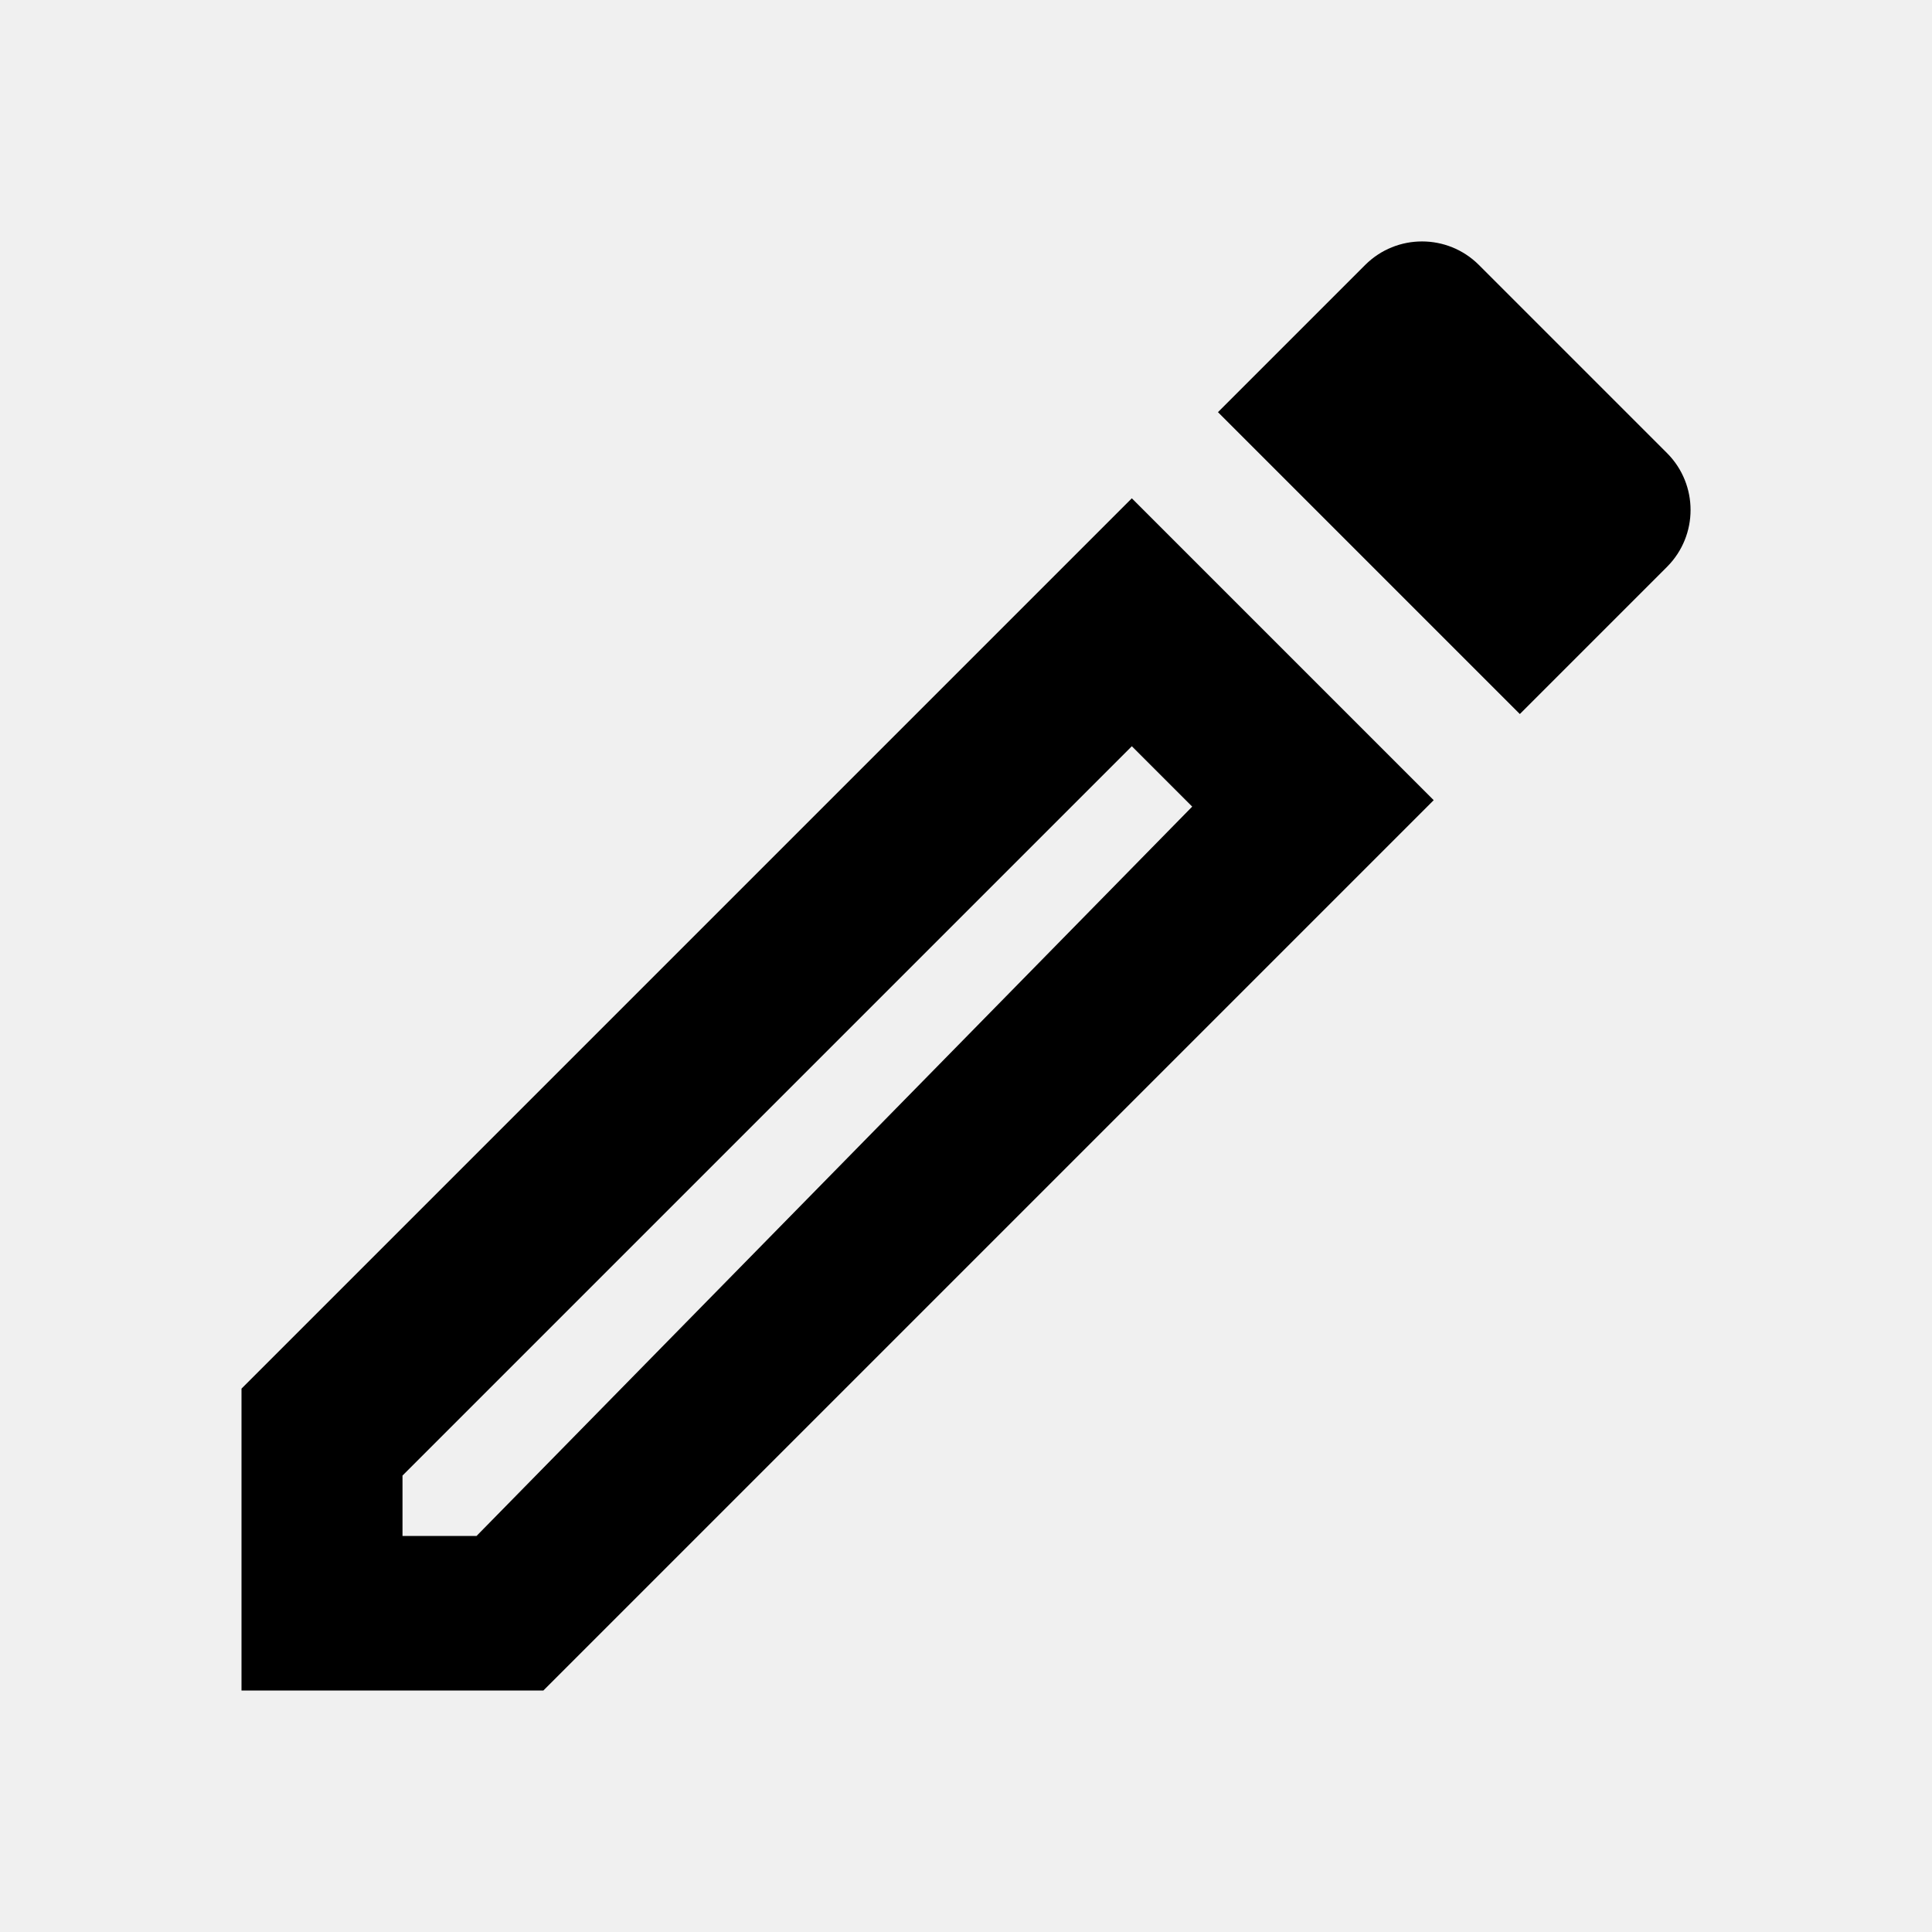
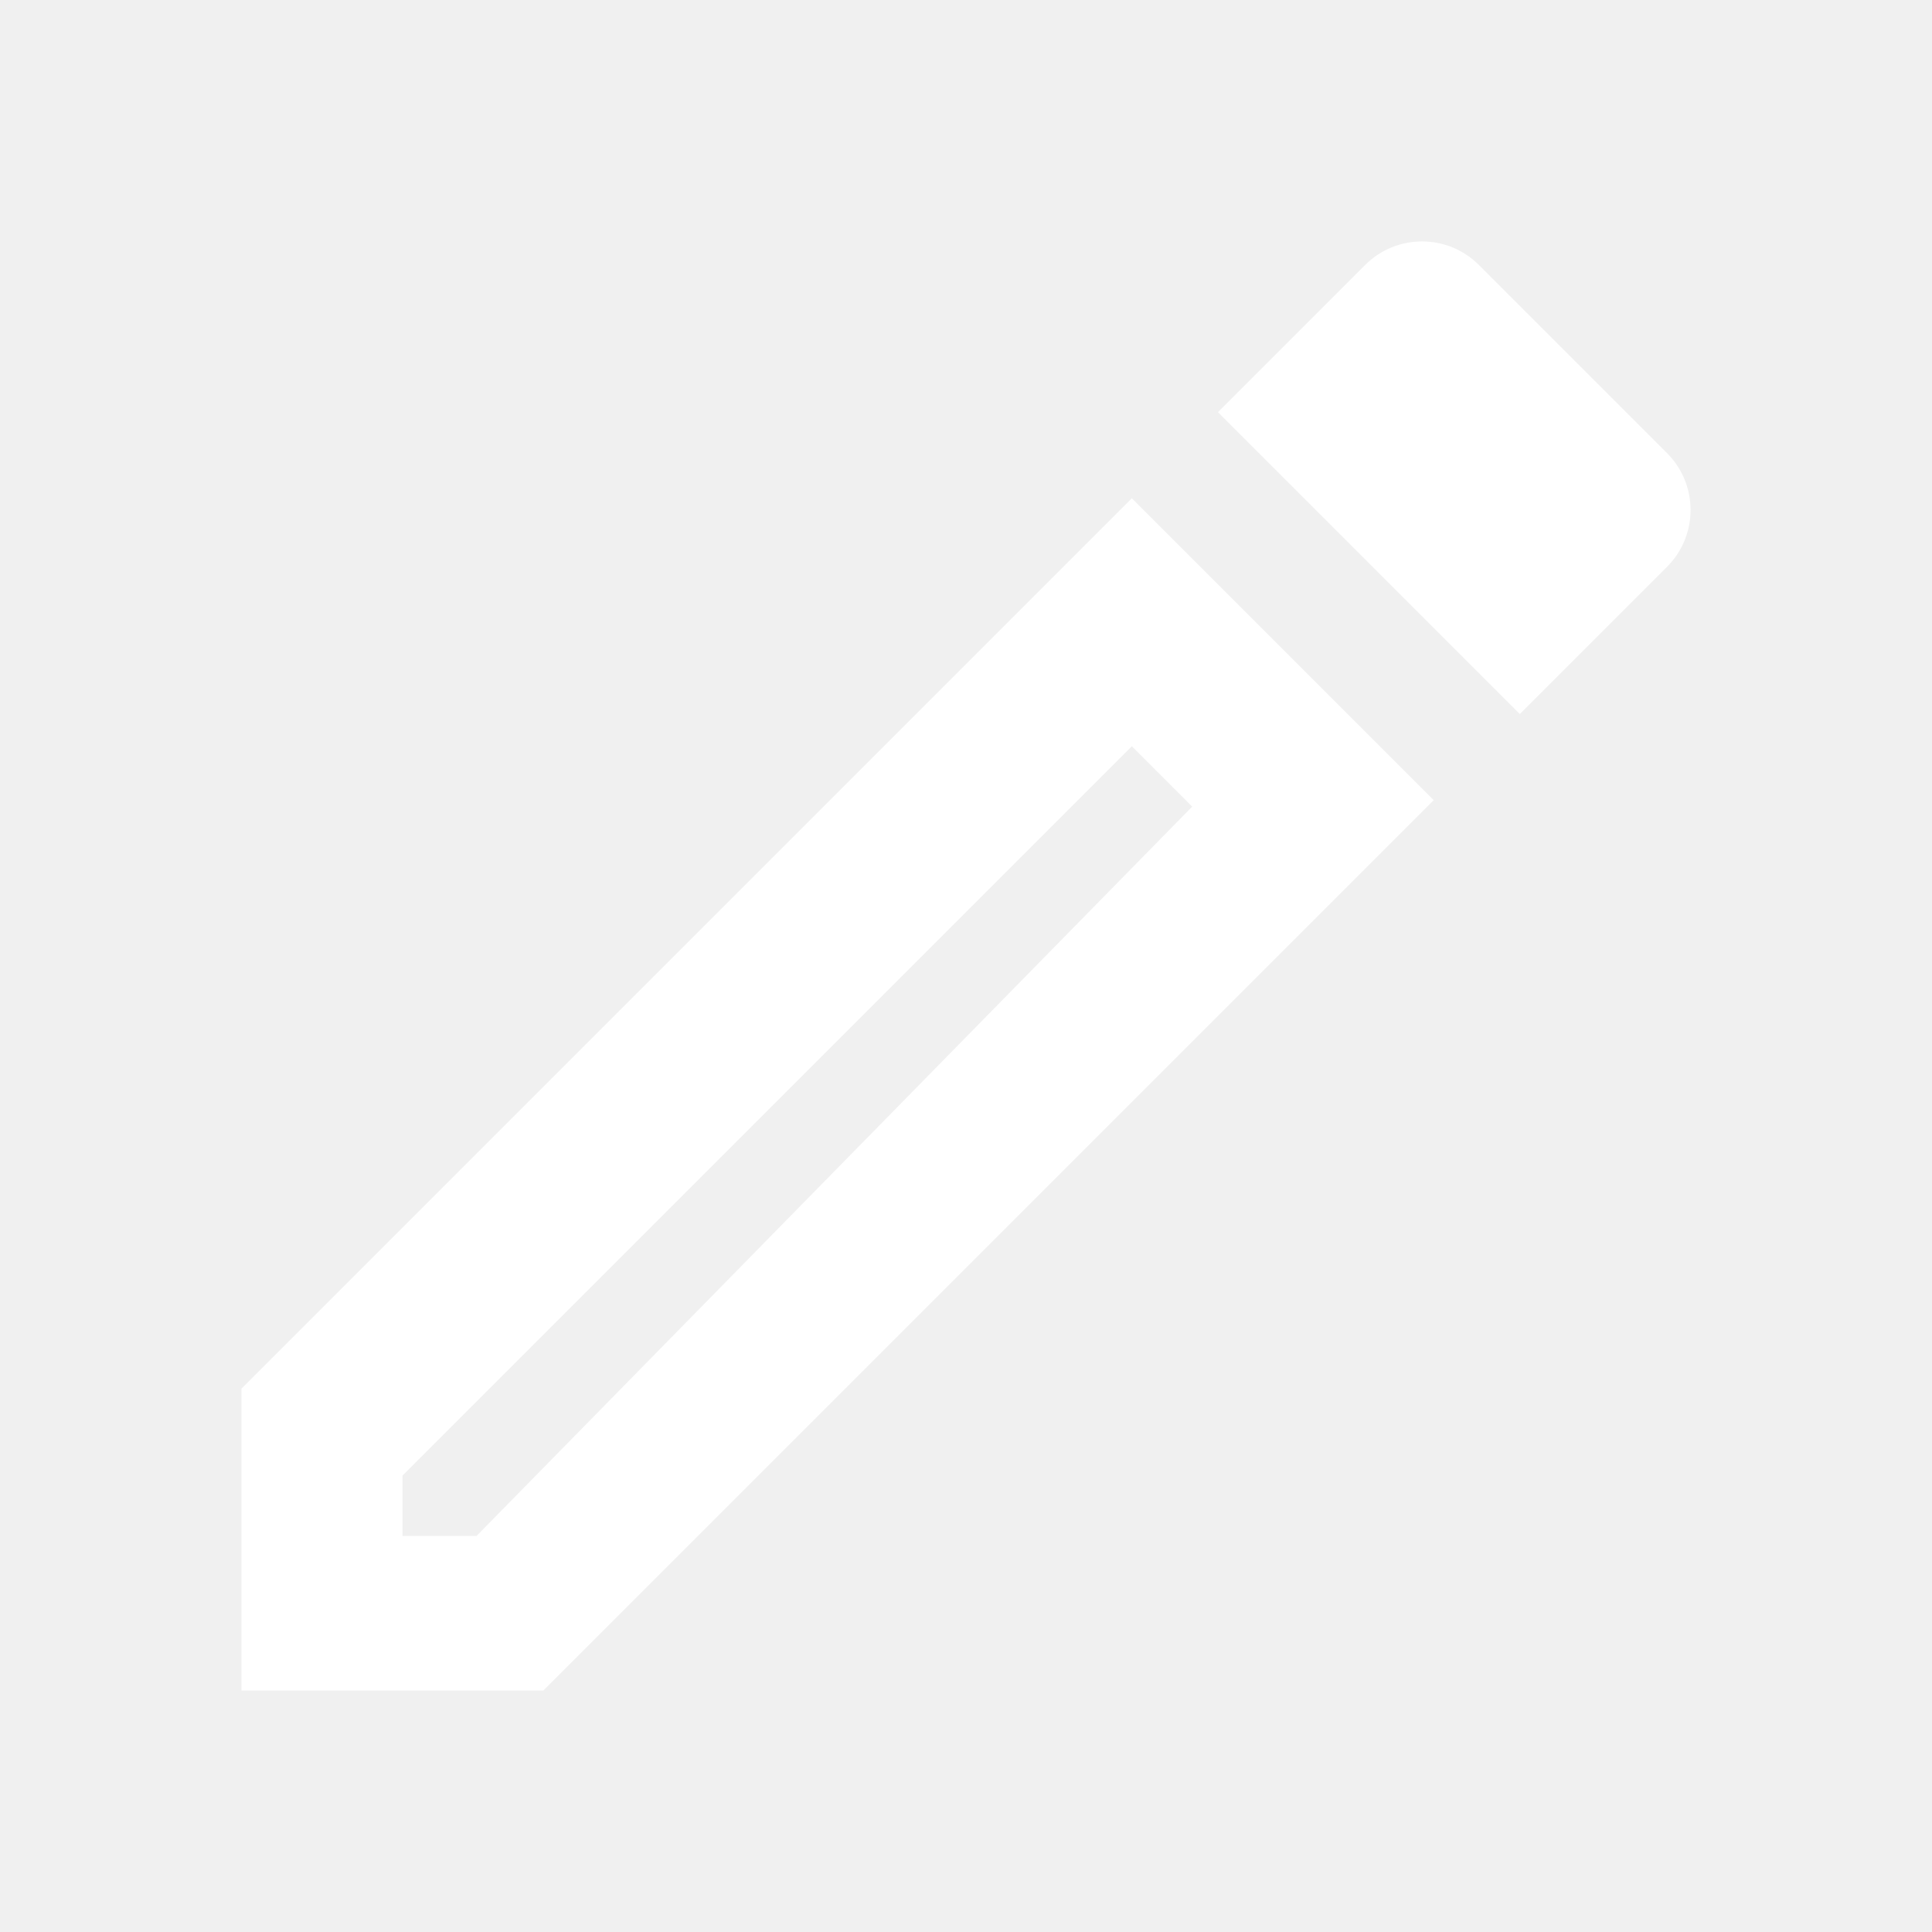
- <svg xmlns="http://www.w3.org/2000/svg" viewBox="0 0 24 24" fill="currentColor">
+ <svg xmlns="http://www.w3.org/2000/svg" viewBox="0 0 24 24" fill="white">
  <path d="M3 17.25V21h3.75L17.81 9.94l-3.75-3.75L3 17.25zm2.92 1.83H5v-.75l9.06-9.06.75.75-8.89 9.06zM20.71 7.04a1 1 0 0 0 0-1.41l-2.34-2.34a1 1 0 0 0-1.41 0l-1.83 1.83 3.75 3.75 1.83-1.83z" />
</svg>
